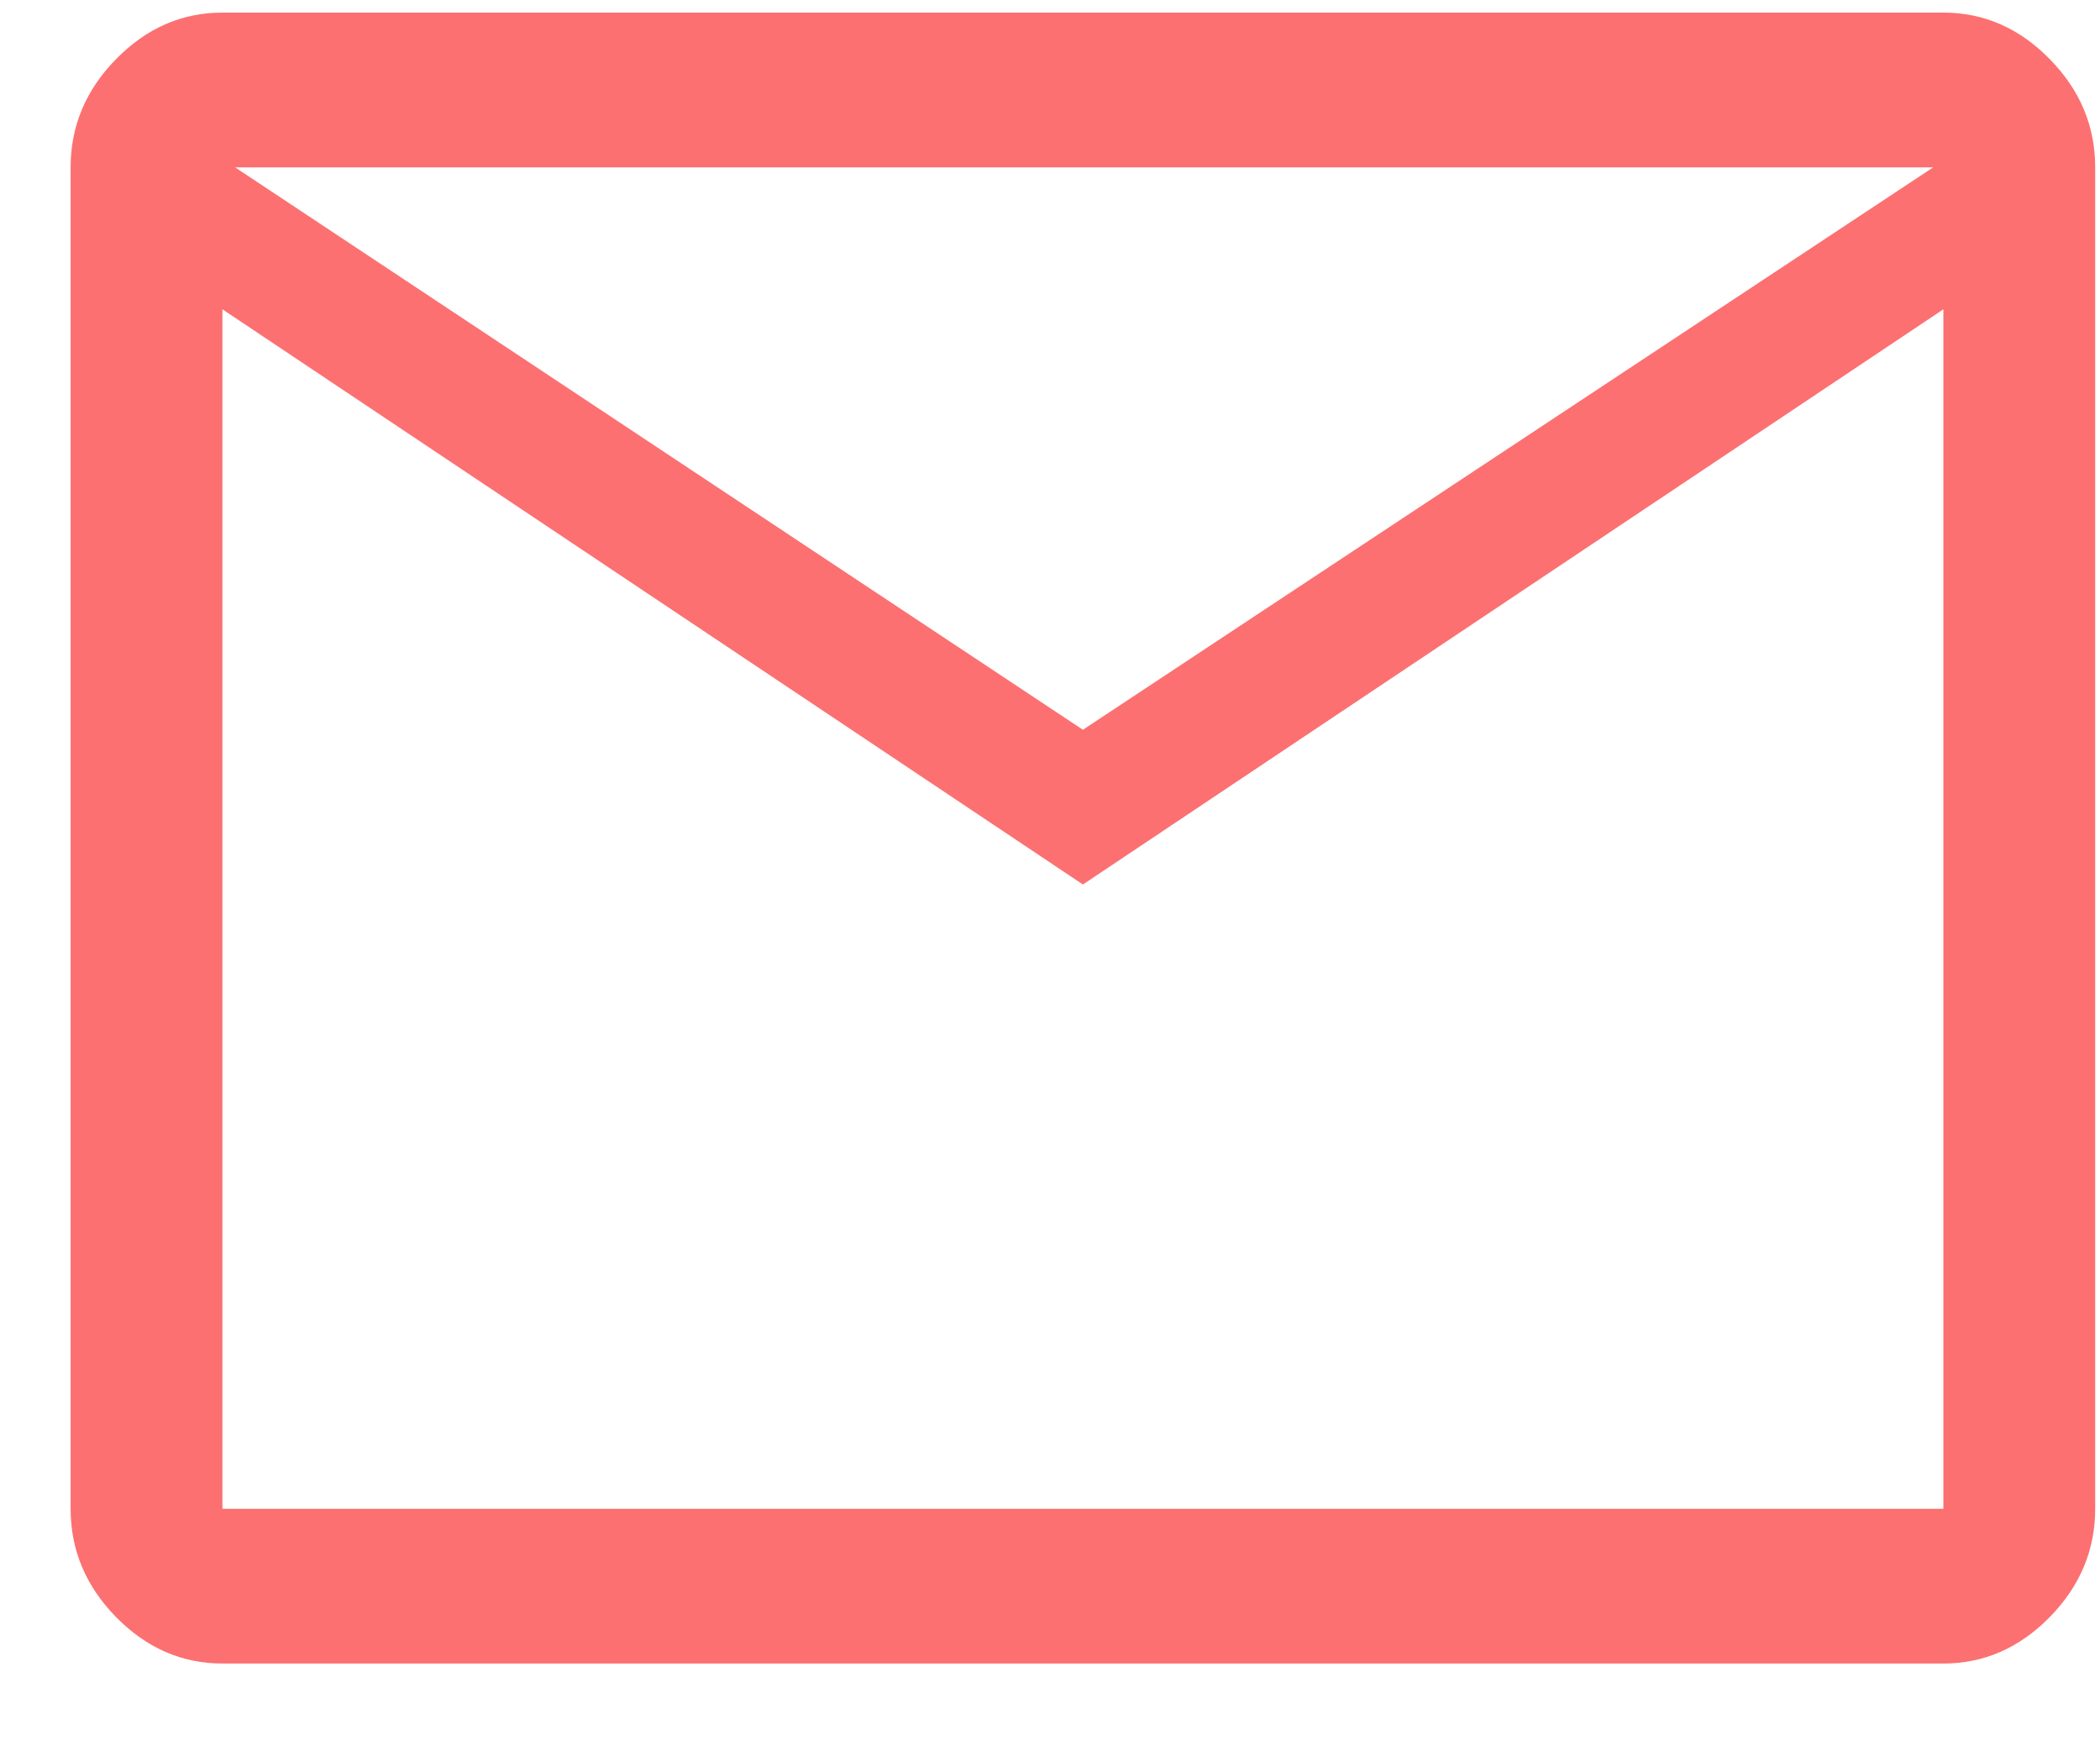
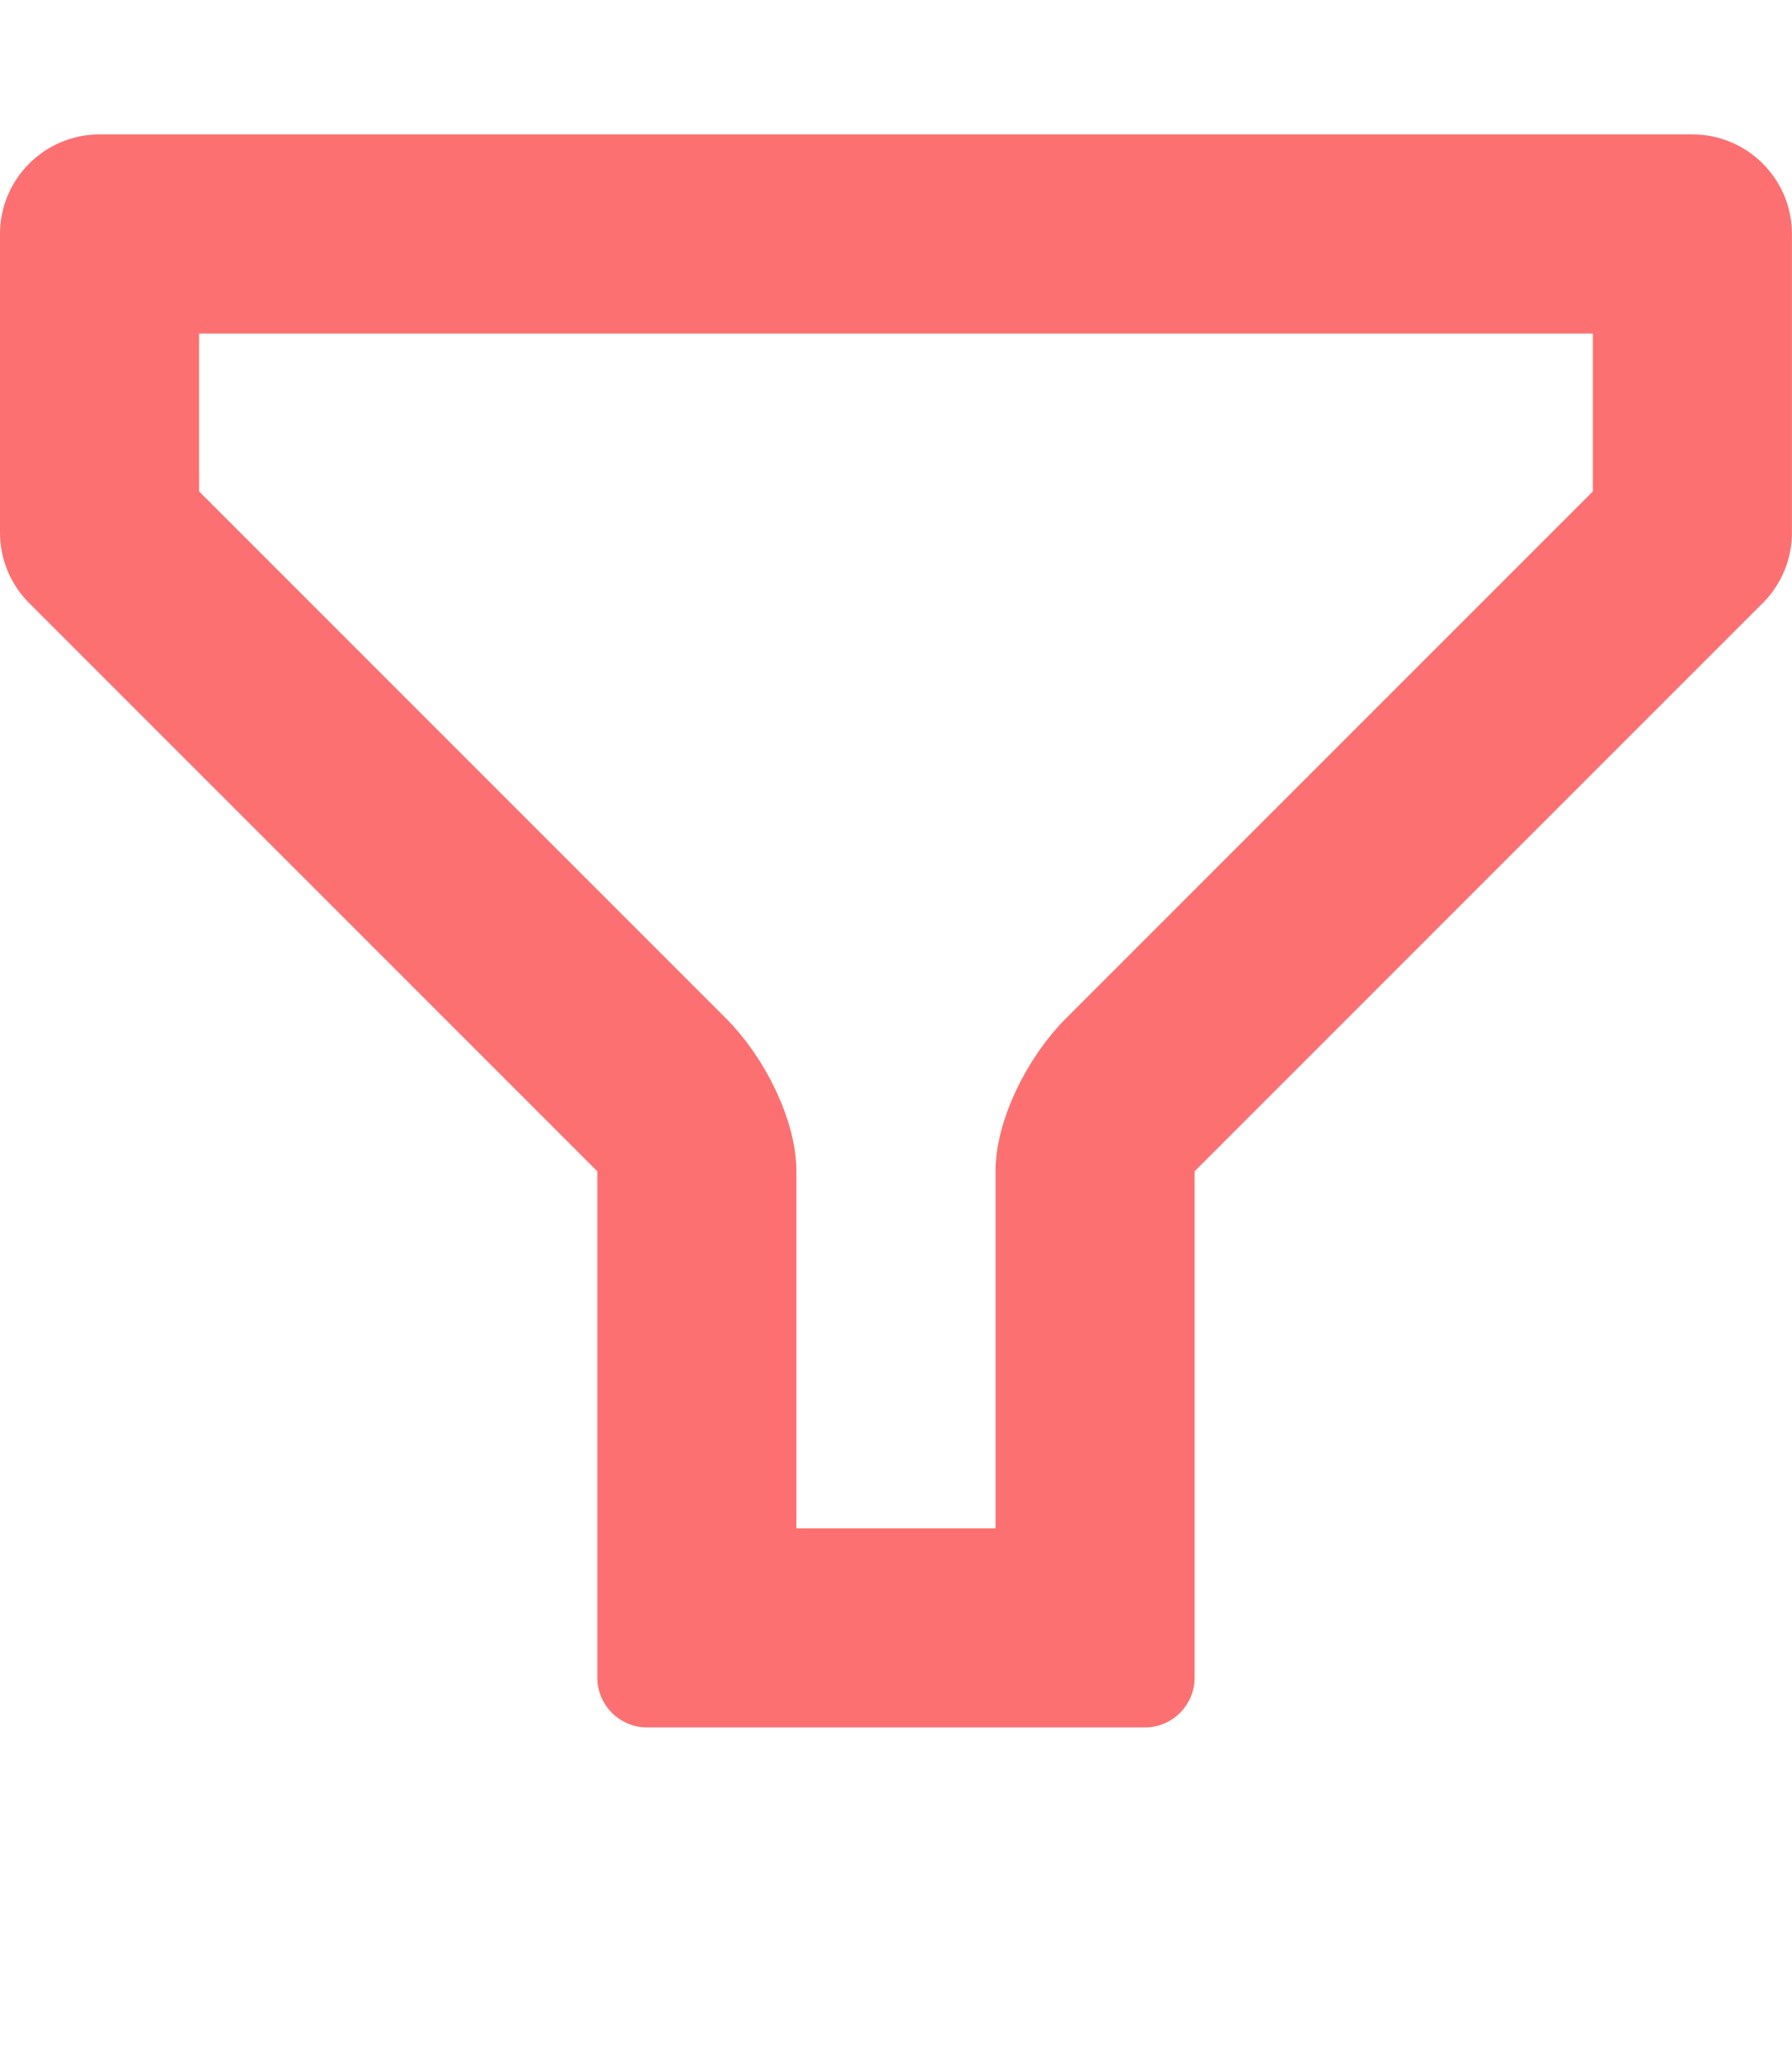
- <svg xmlns="http://www.w3.org/2000/svg" width="24" height="20" viewBox="0 0 24 20" fill="none">
-   <path d="M2.542 19.007C2.079 19.007 1.674 18.83 1.327 18.477C0.98 18.123 0.807 17.71 0.807 17.239V1.912C0.807 1.441 0.98 1.028 1.327 0.675C1.674 0.321 2.079 0.144 2.542 0.144H22.21C22.673 0.144 23.078 0.321 23.425 0.675C23.772 1.028 23.945 1.441 23.945 1.912V17.239C23.945 17.71 23.772 18.123 23.425 18.477C23.078 18.83 22.673 19.007 22.21 19.007H2.542ZM12.376 10.106L2.542 3.534V17.239H22.21V3.534L12.376 10.106ZM12.376 8.338L22.094 1.912H2.687L12.376 8.338ZM2.542 3.534V1.912V3.534V17.239V3.534Z" fill="#fc7071" />
+ <svg xmlns="http://www.w3.org/2000/svg" width="20" height="23" viewBox="0 0 18 18" fill="none">
+   <path d="M1 0H17C17.552 0 18 0.448 18 1V4C18 4.265 17.895 4.52 17.707 4.707L12 10.414V15.5C12 15.776 11.776 16 11.5 16H6.5C6.224 16 6 15.776 6 15.5V10.414L0.293 4.707C0.105 4.52 0 4.265 0 4V1C0 0.448 0.448 0 1 0ZM2 2V3.586L7.293 8.879C7.683 9.269 8 9.902 8 10.414V14H10V10.414C10 9.902 10.317 9.269 10.707 8.879L16 3.586V2H2Z" fill="#fc7071" />
</svg>
